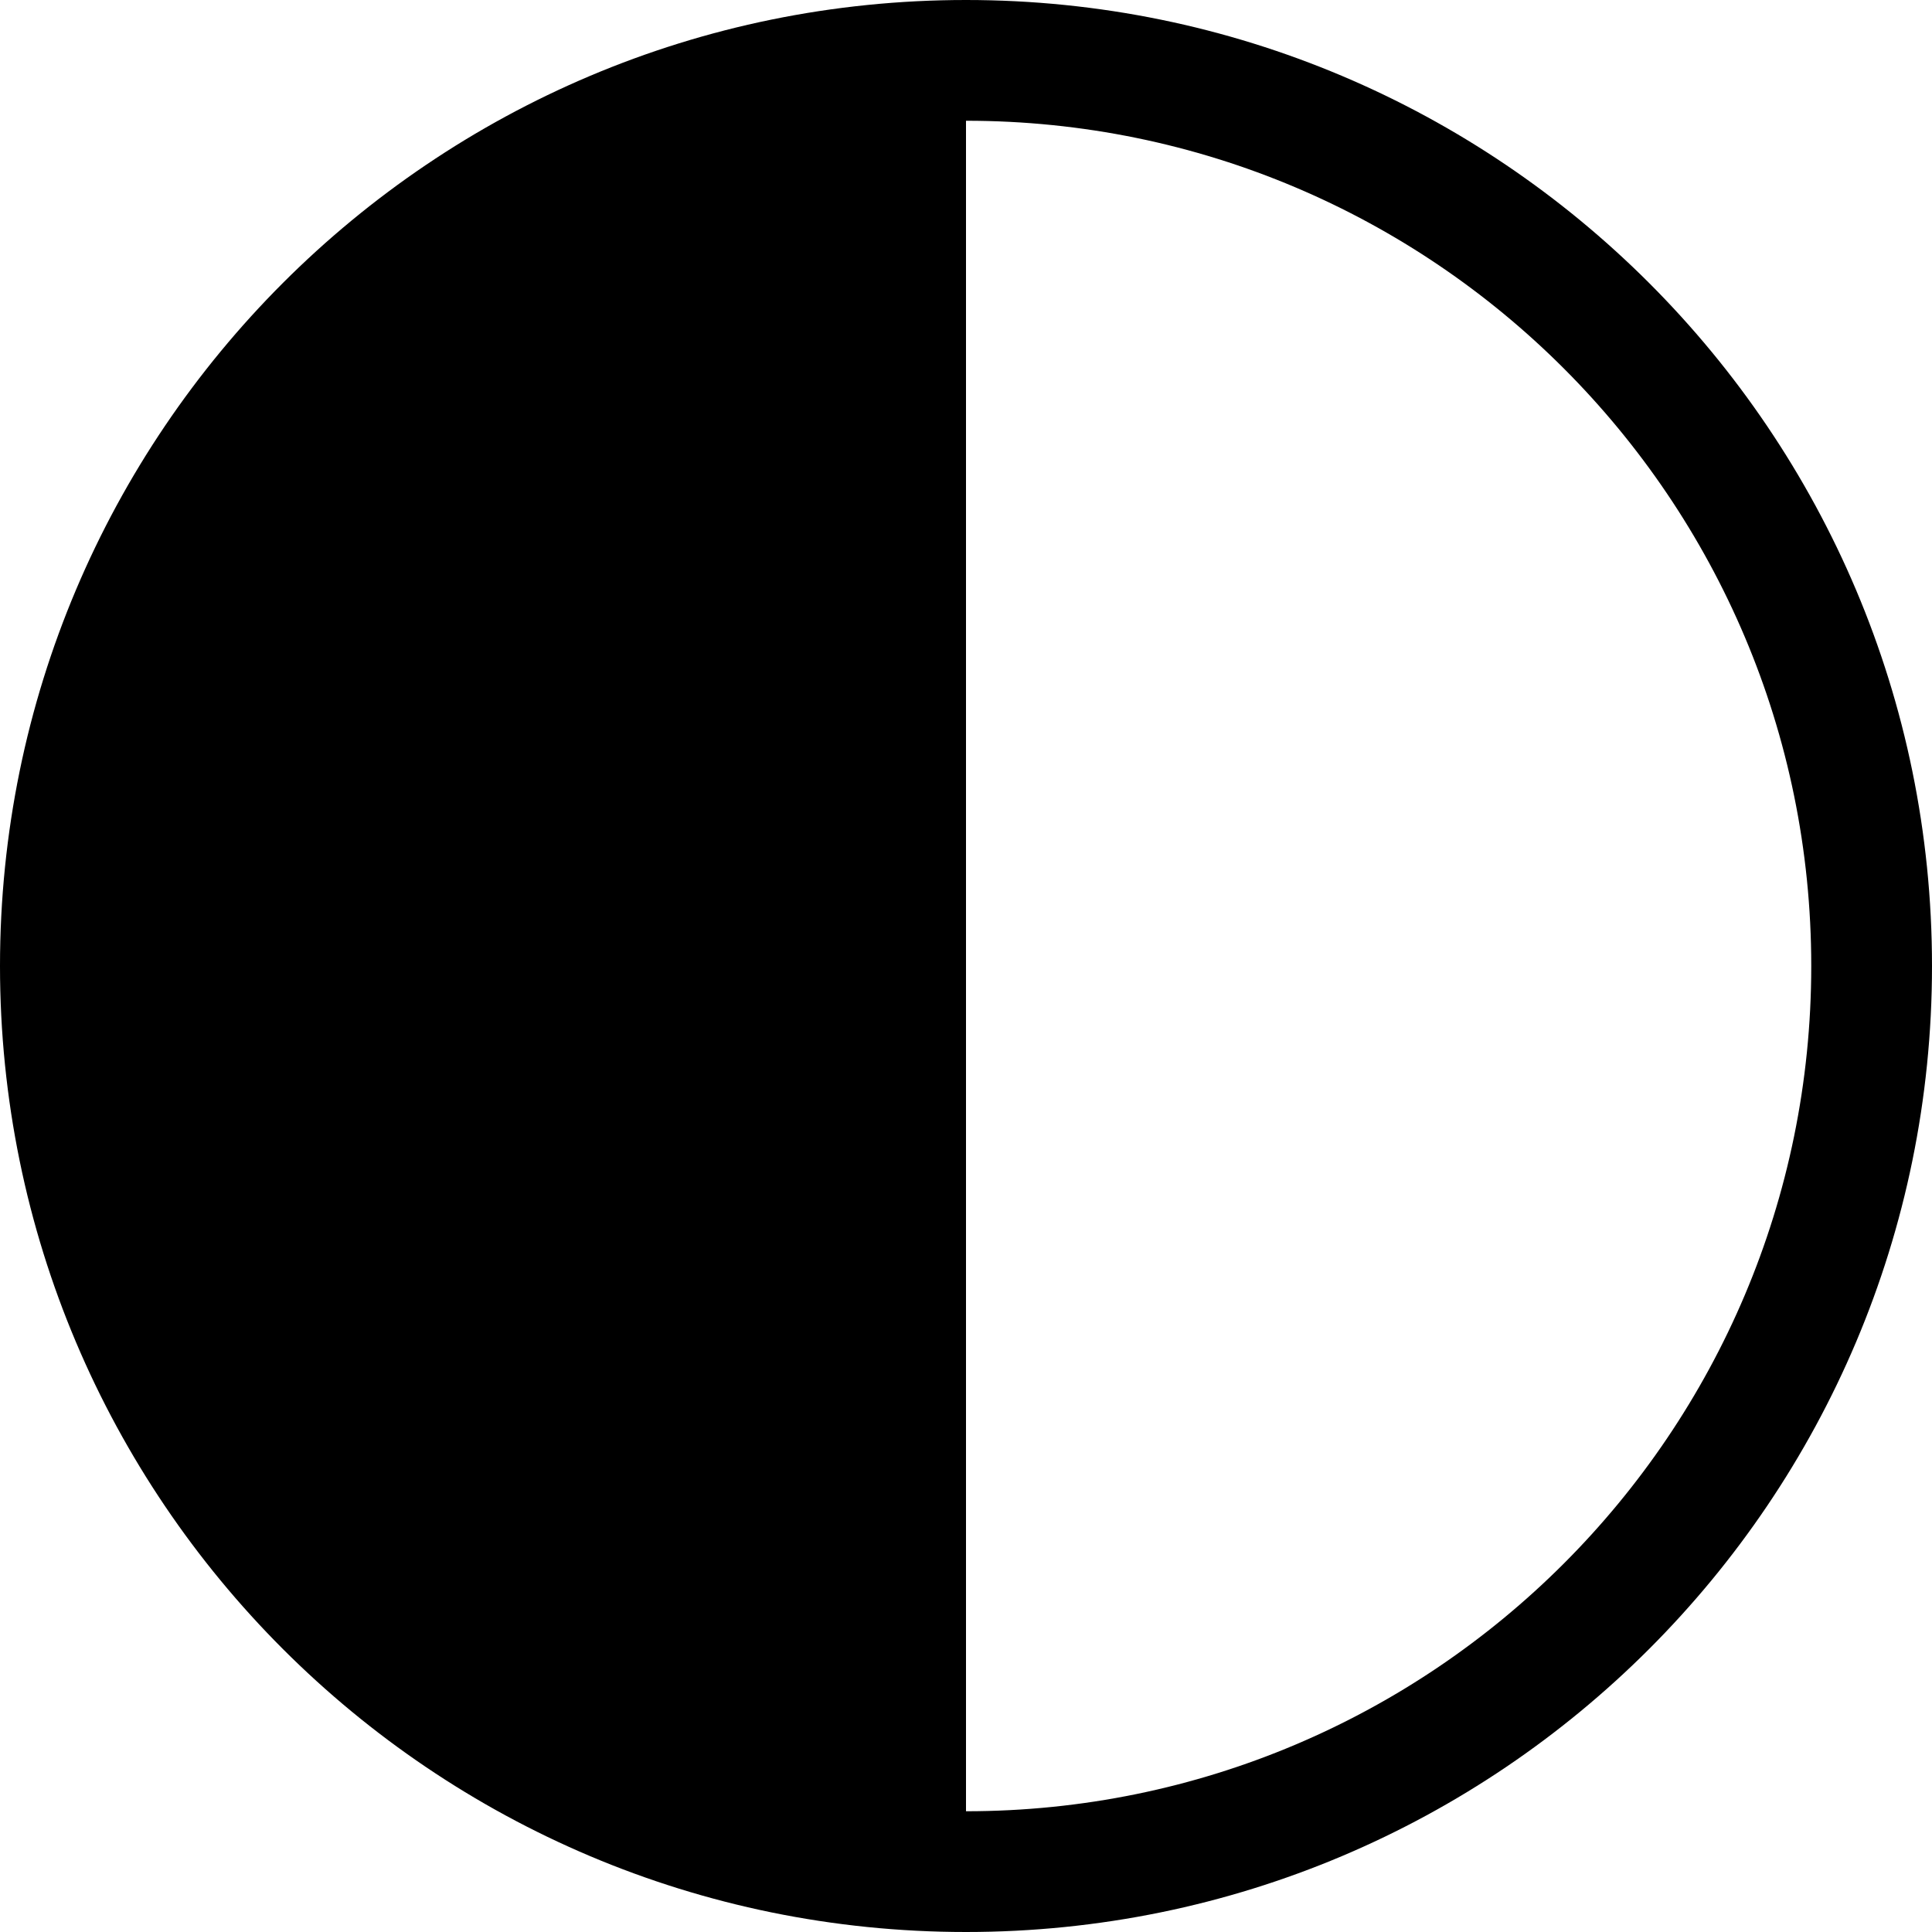
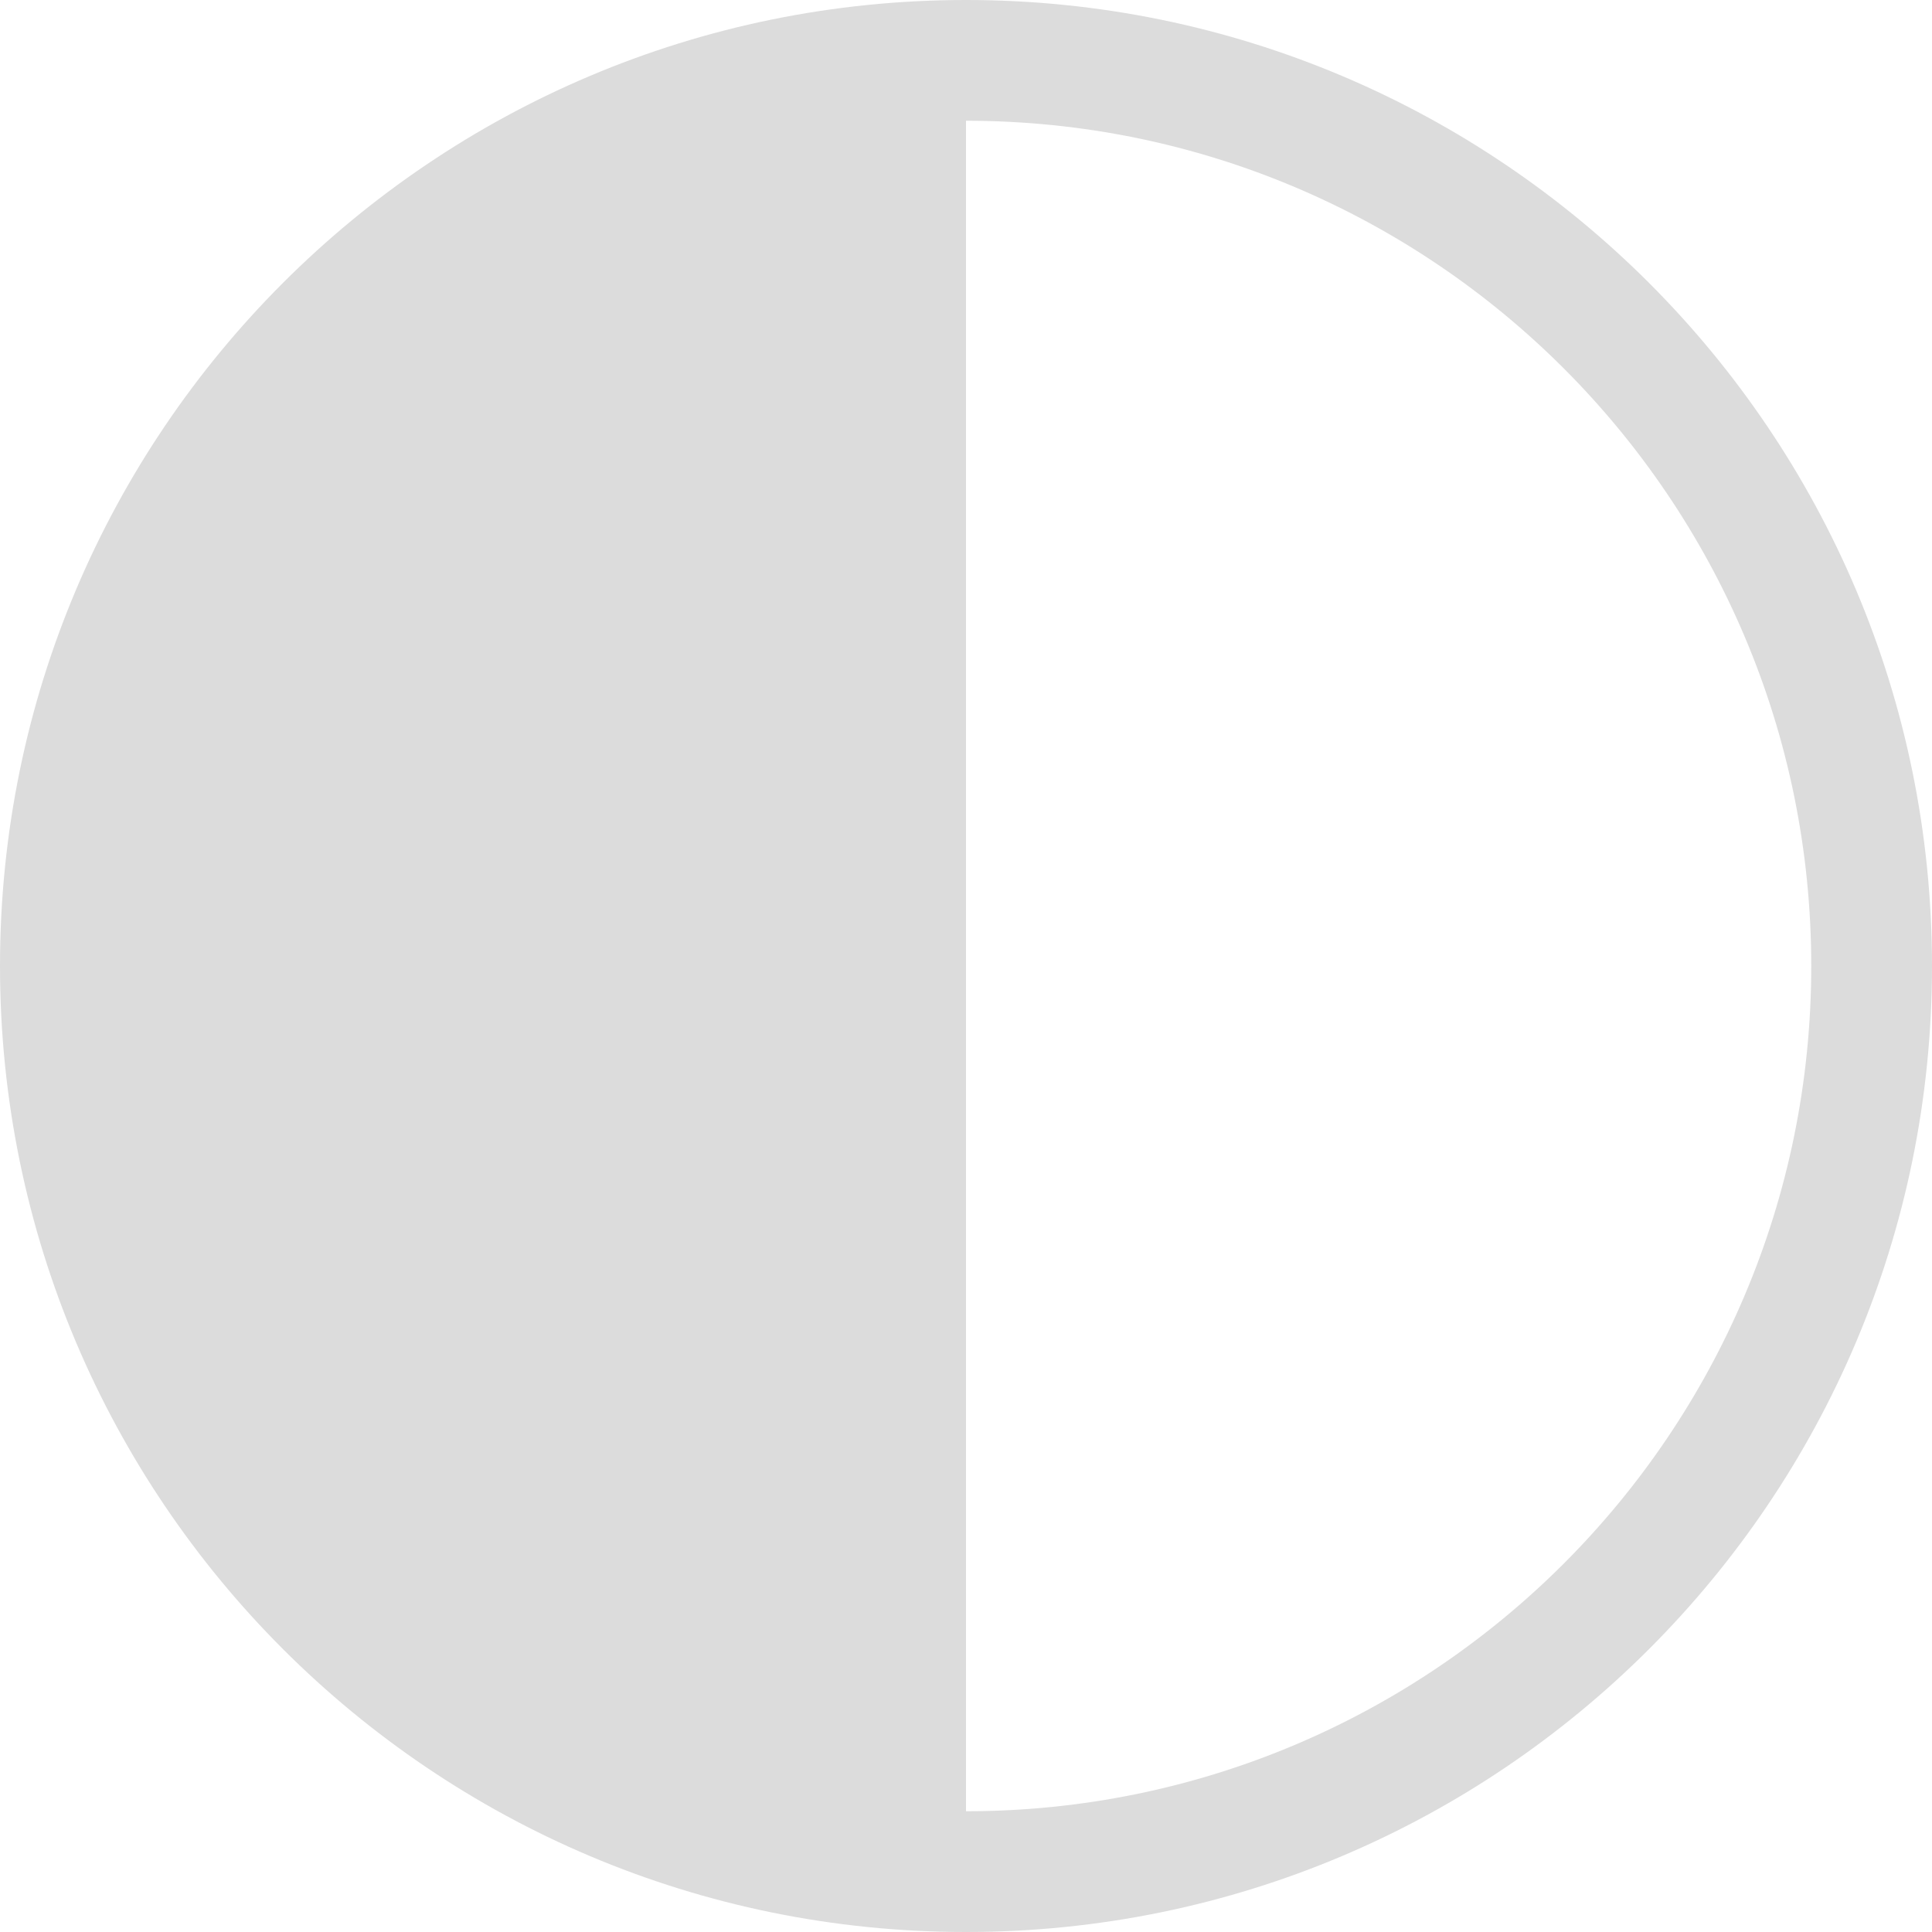
- <svg xmlns="http://www.w3.org/2000/svg" width="16" height="16" fill="currentColor" class="bi bi-circle-half" viewBox="0 0 16 16">
+ <svg xmlns="http://www.w3.org/2000/svg" width="16" height="16" fill="gainsboro" class="bi bi-circle-half" viewBox="0 0 16 16">
  <path d="M8 15A7 7 0 1 0 8 1zm0 1A8 8 0 1 1 8 0a8 8 0 0 1 0 16" />
</svg>
